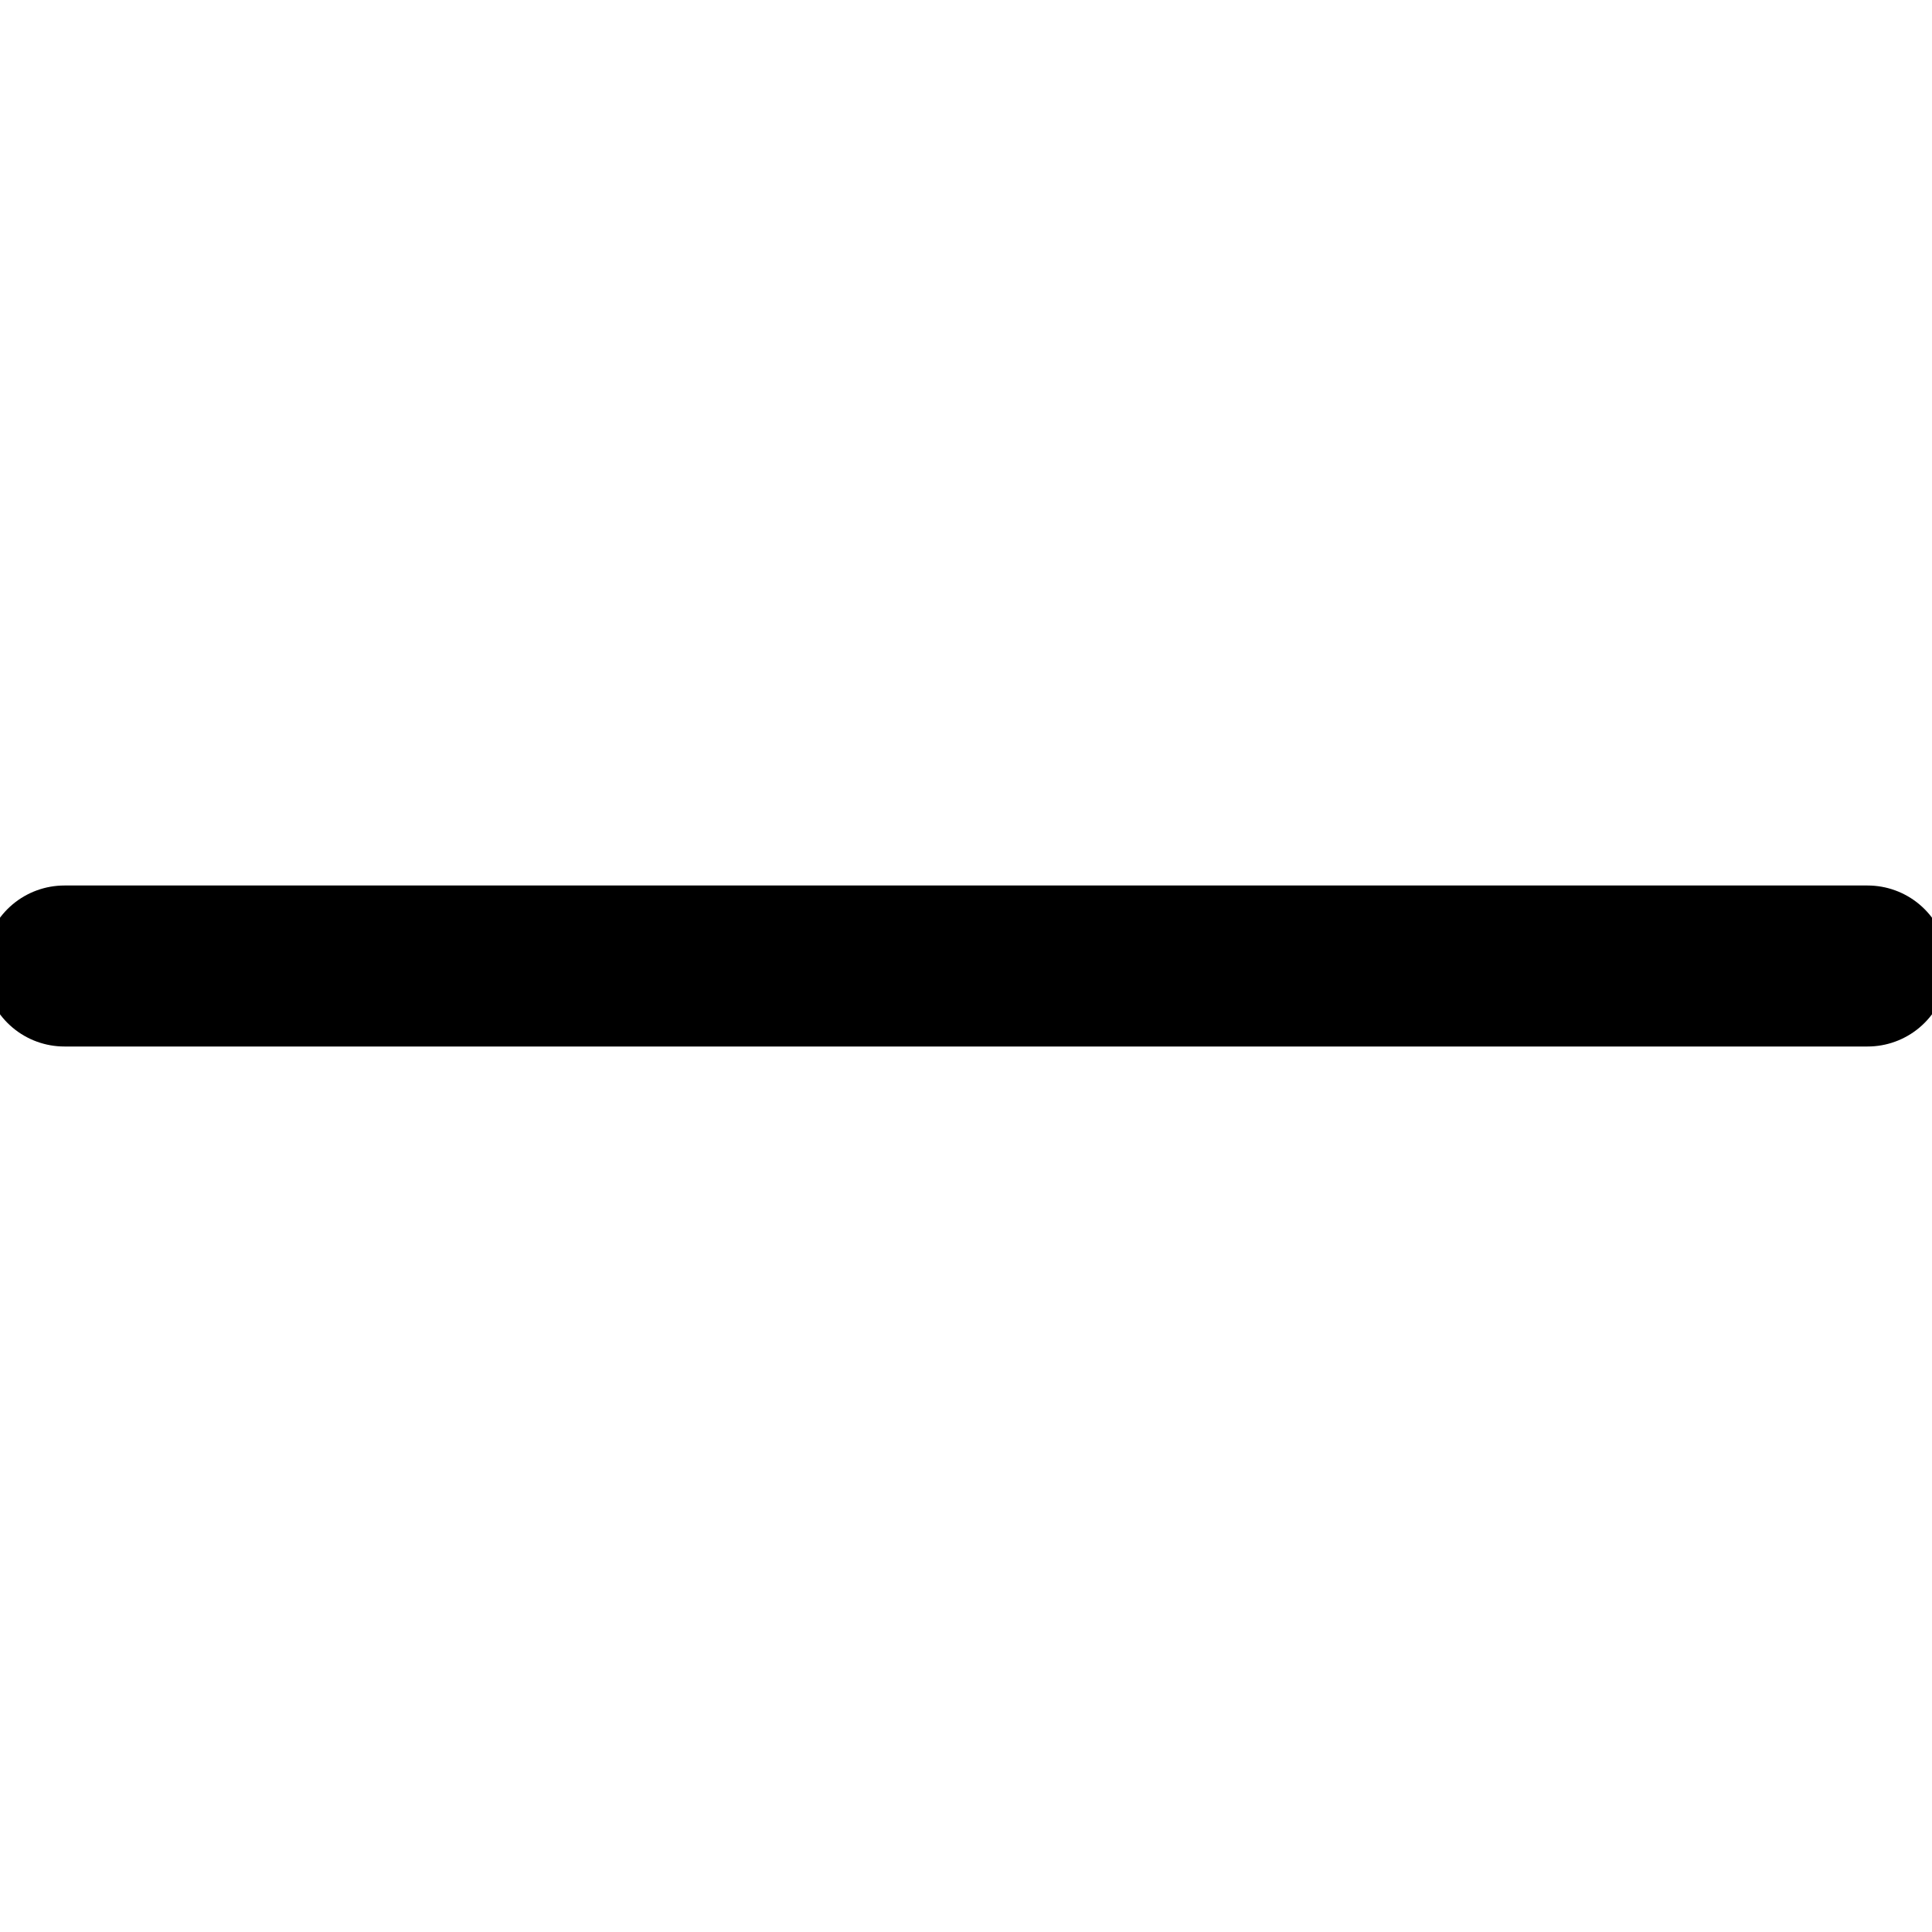
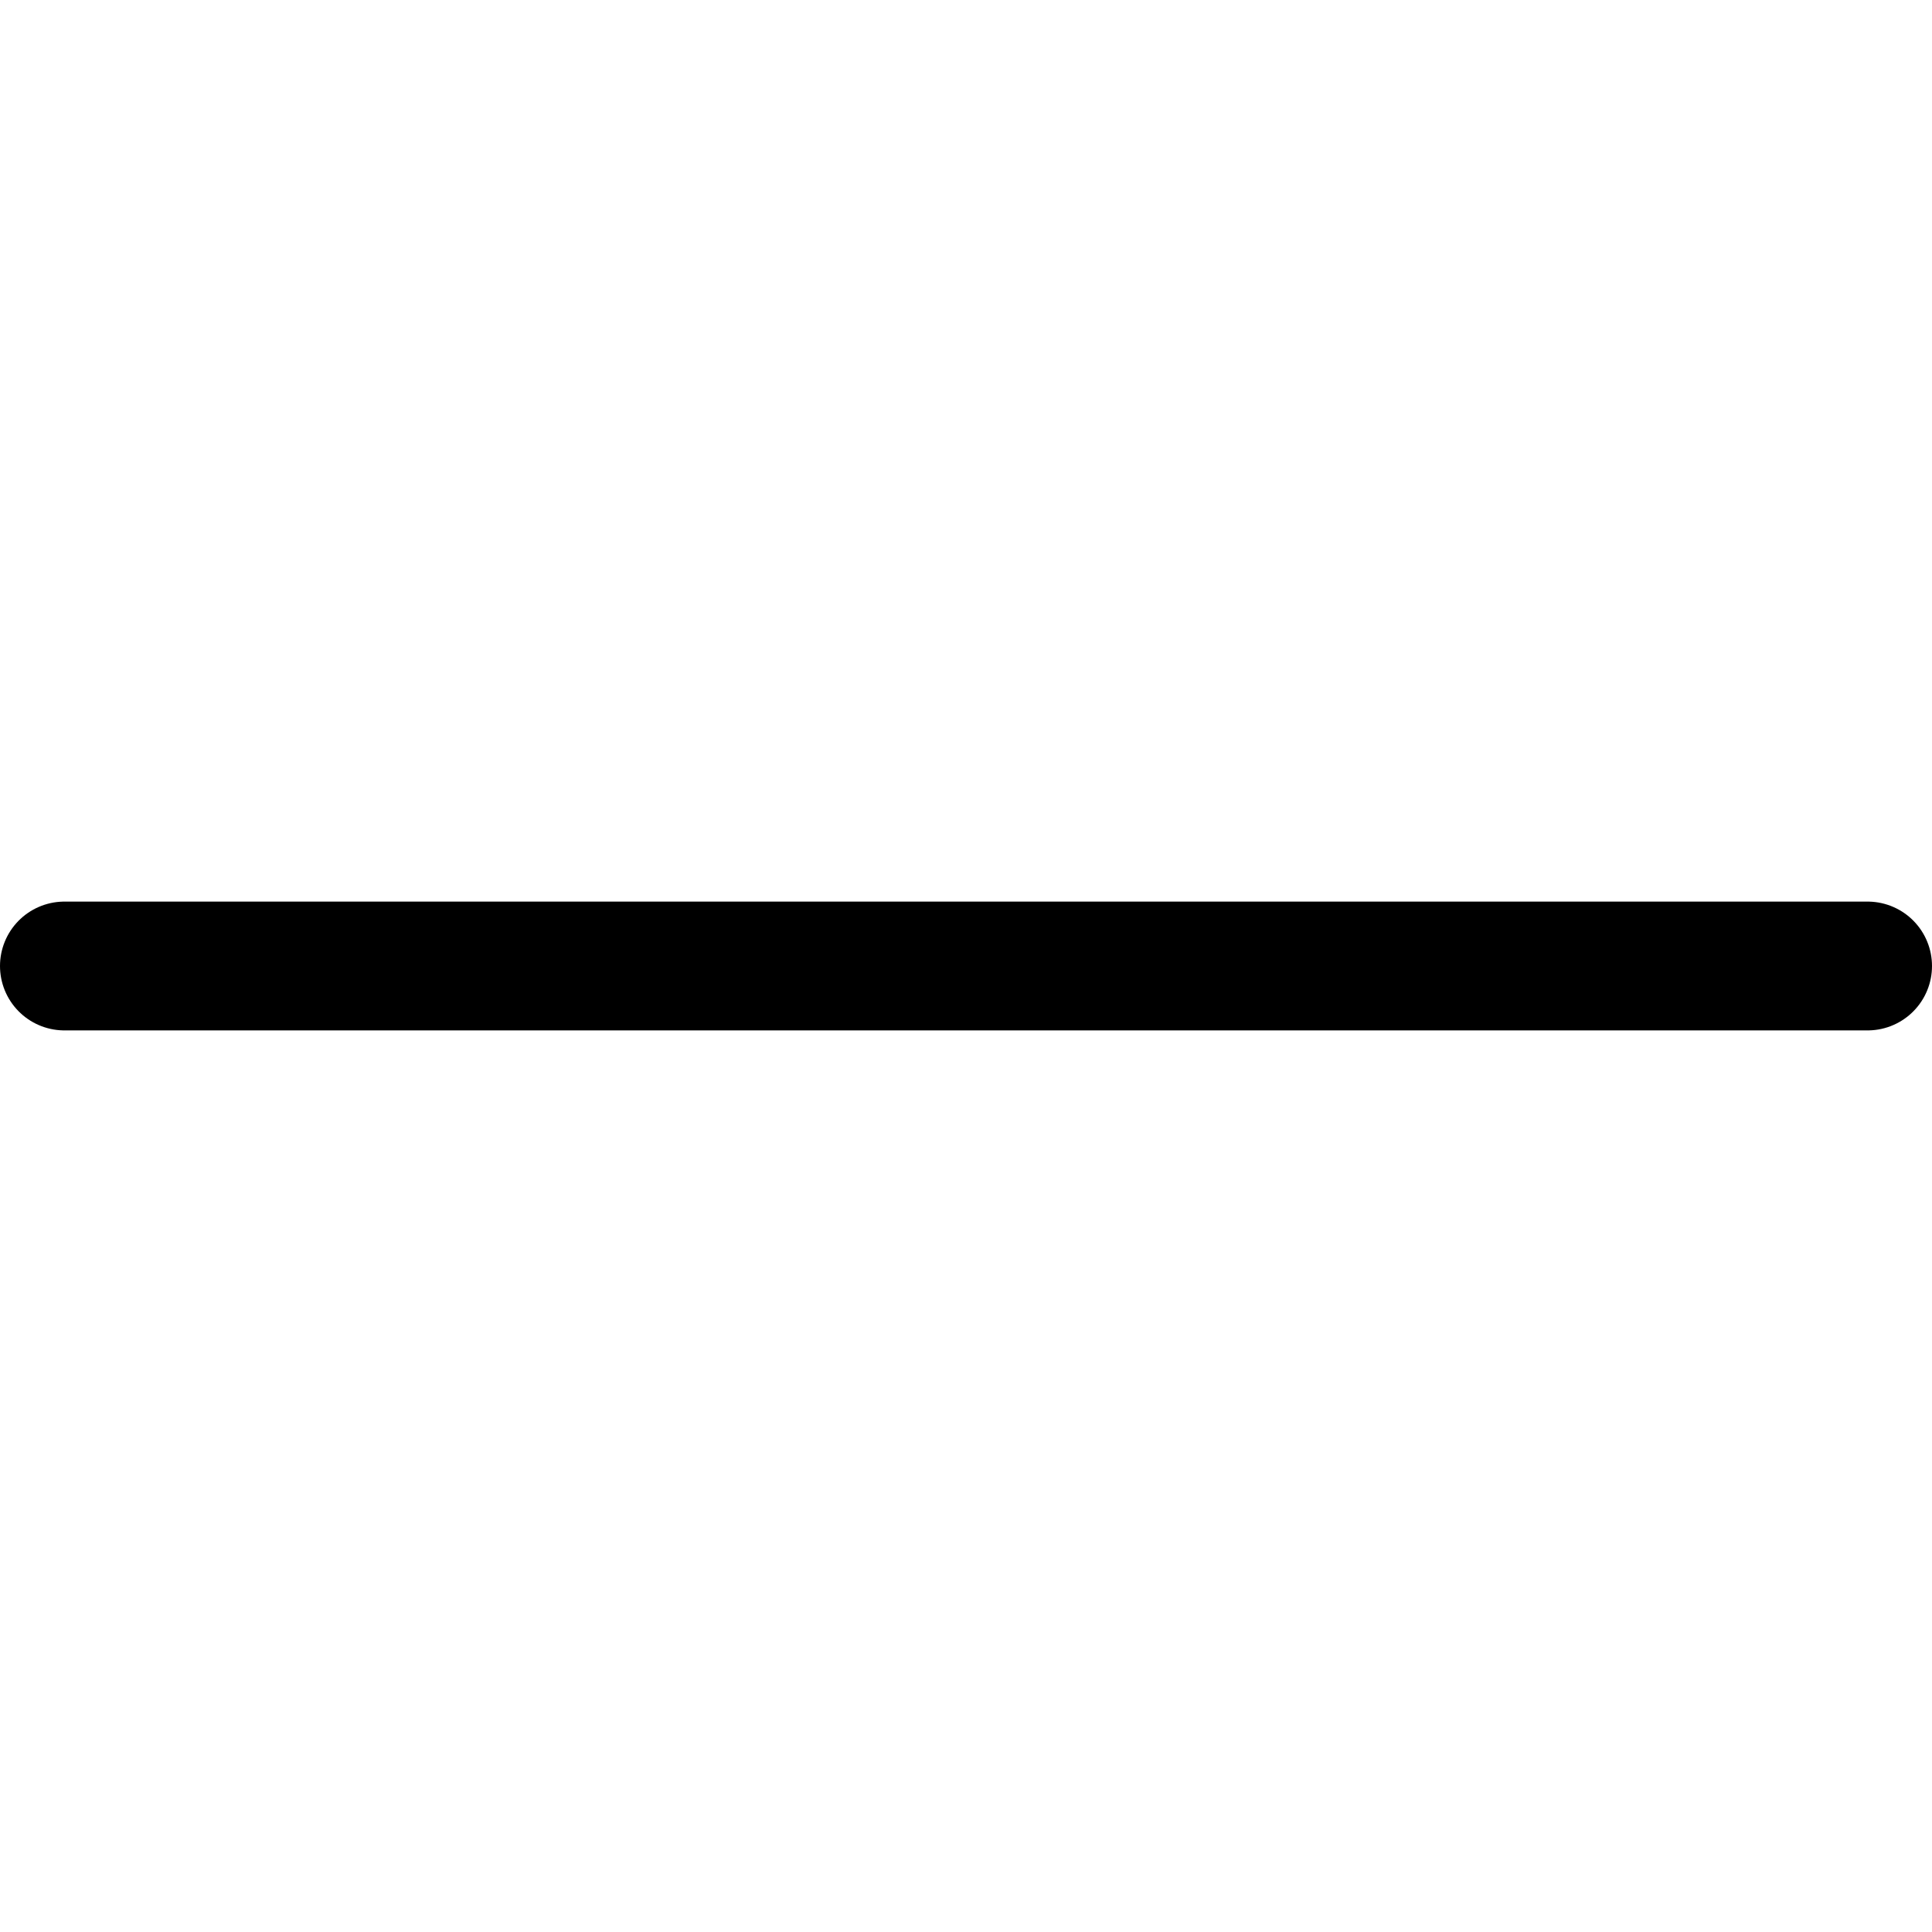
<svg xmlns="http://www.w3.org/2000/svg" version="1.1" id="Layer_1" x="0px" y="0px" viewBox="0 0 15 15" style="enable-background:new 0 0 15 15;" xml:space="preserve">
  <style type="text/css">
- 	.st0{fill:none;stroke:#000000;stroke-width:1.25;stroke-linecap:round;stroke-linejoin:round;}
+ 	.st0{fill:none;stroke:#000000;stroke-width:1;stroke-linecap:round;stroke-linejoin:round;}
</style>
  <line class="st0" x1="14.5" y1="7.5" x2="0.5" y2="7.5" />
</svg>
